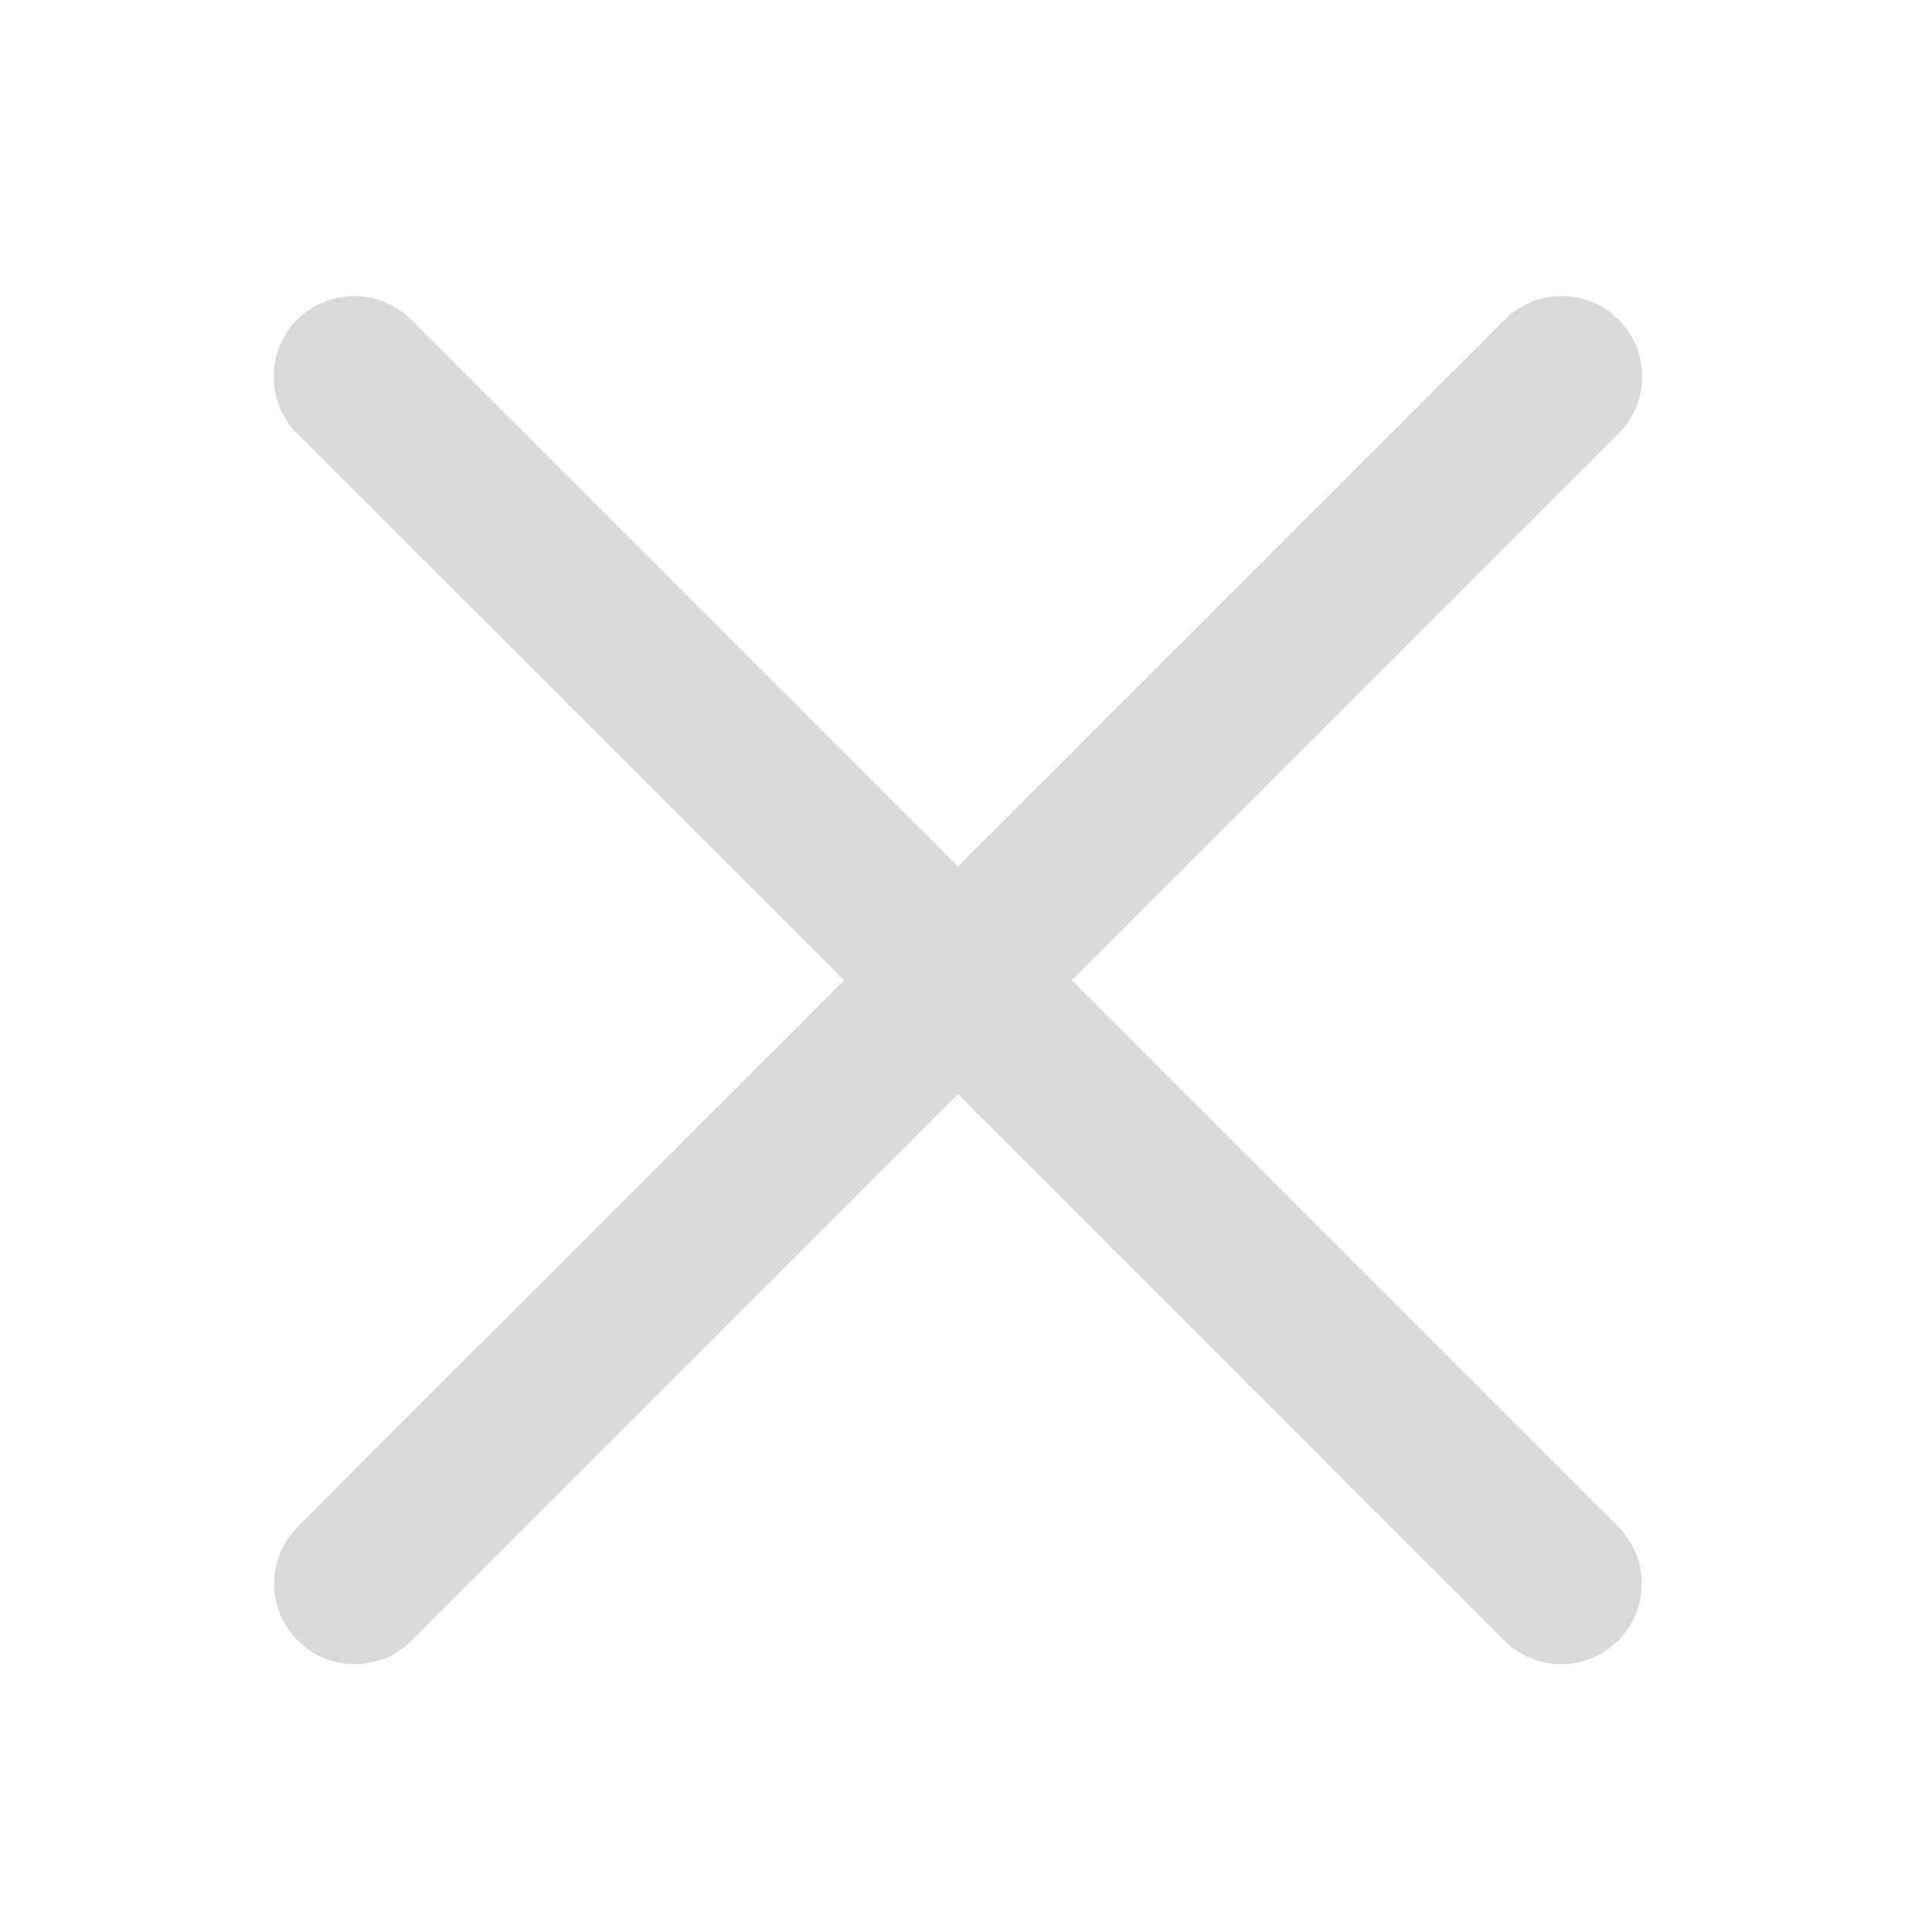
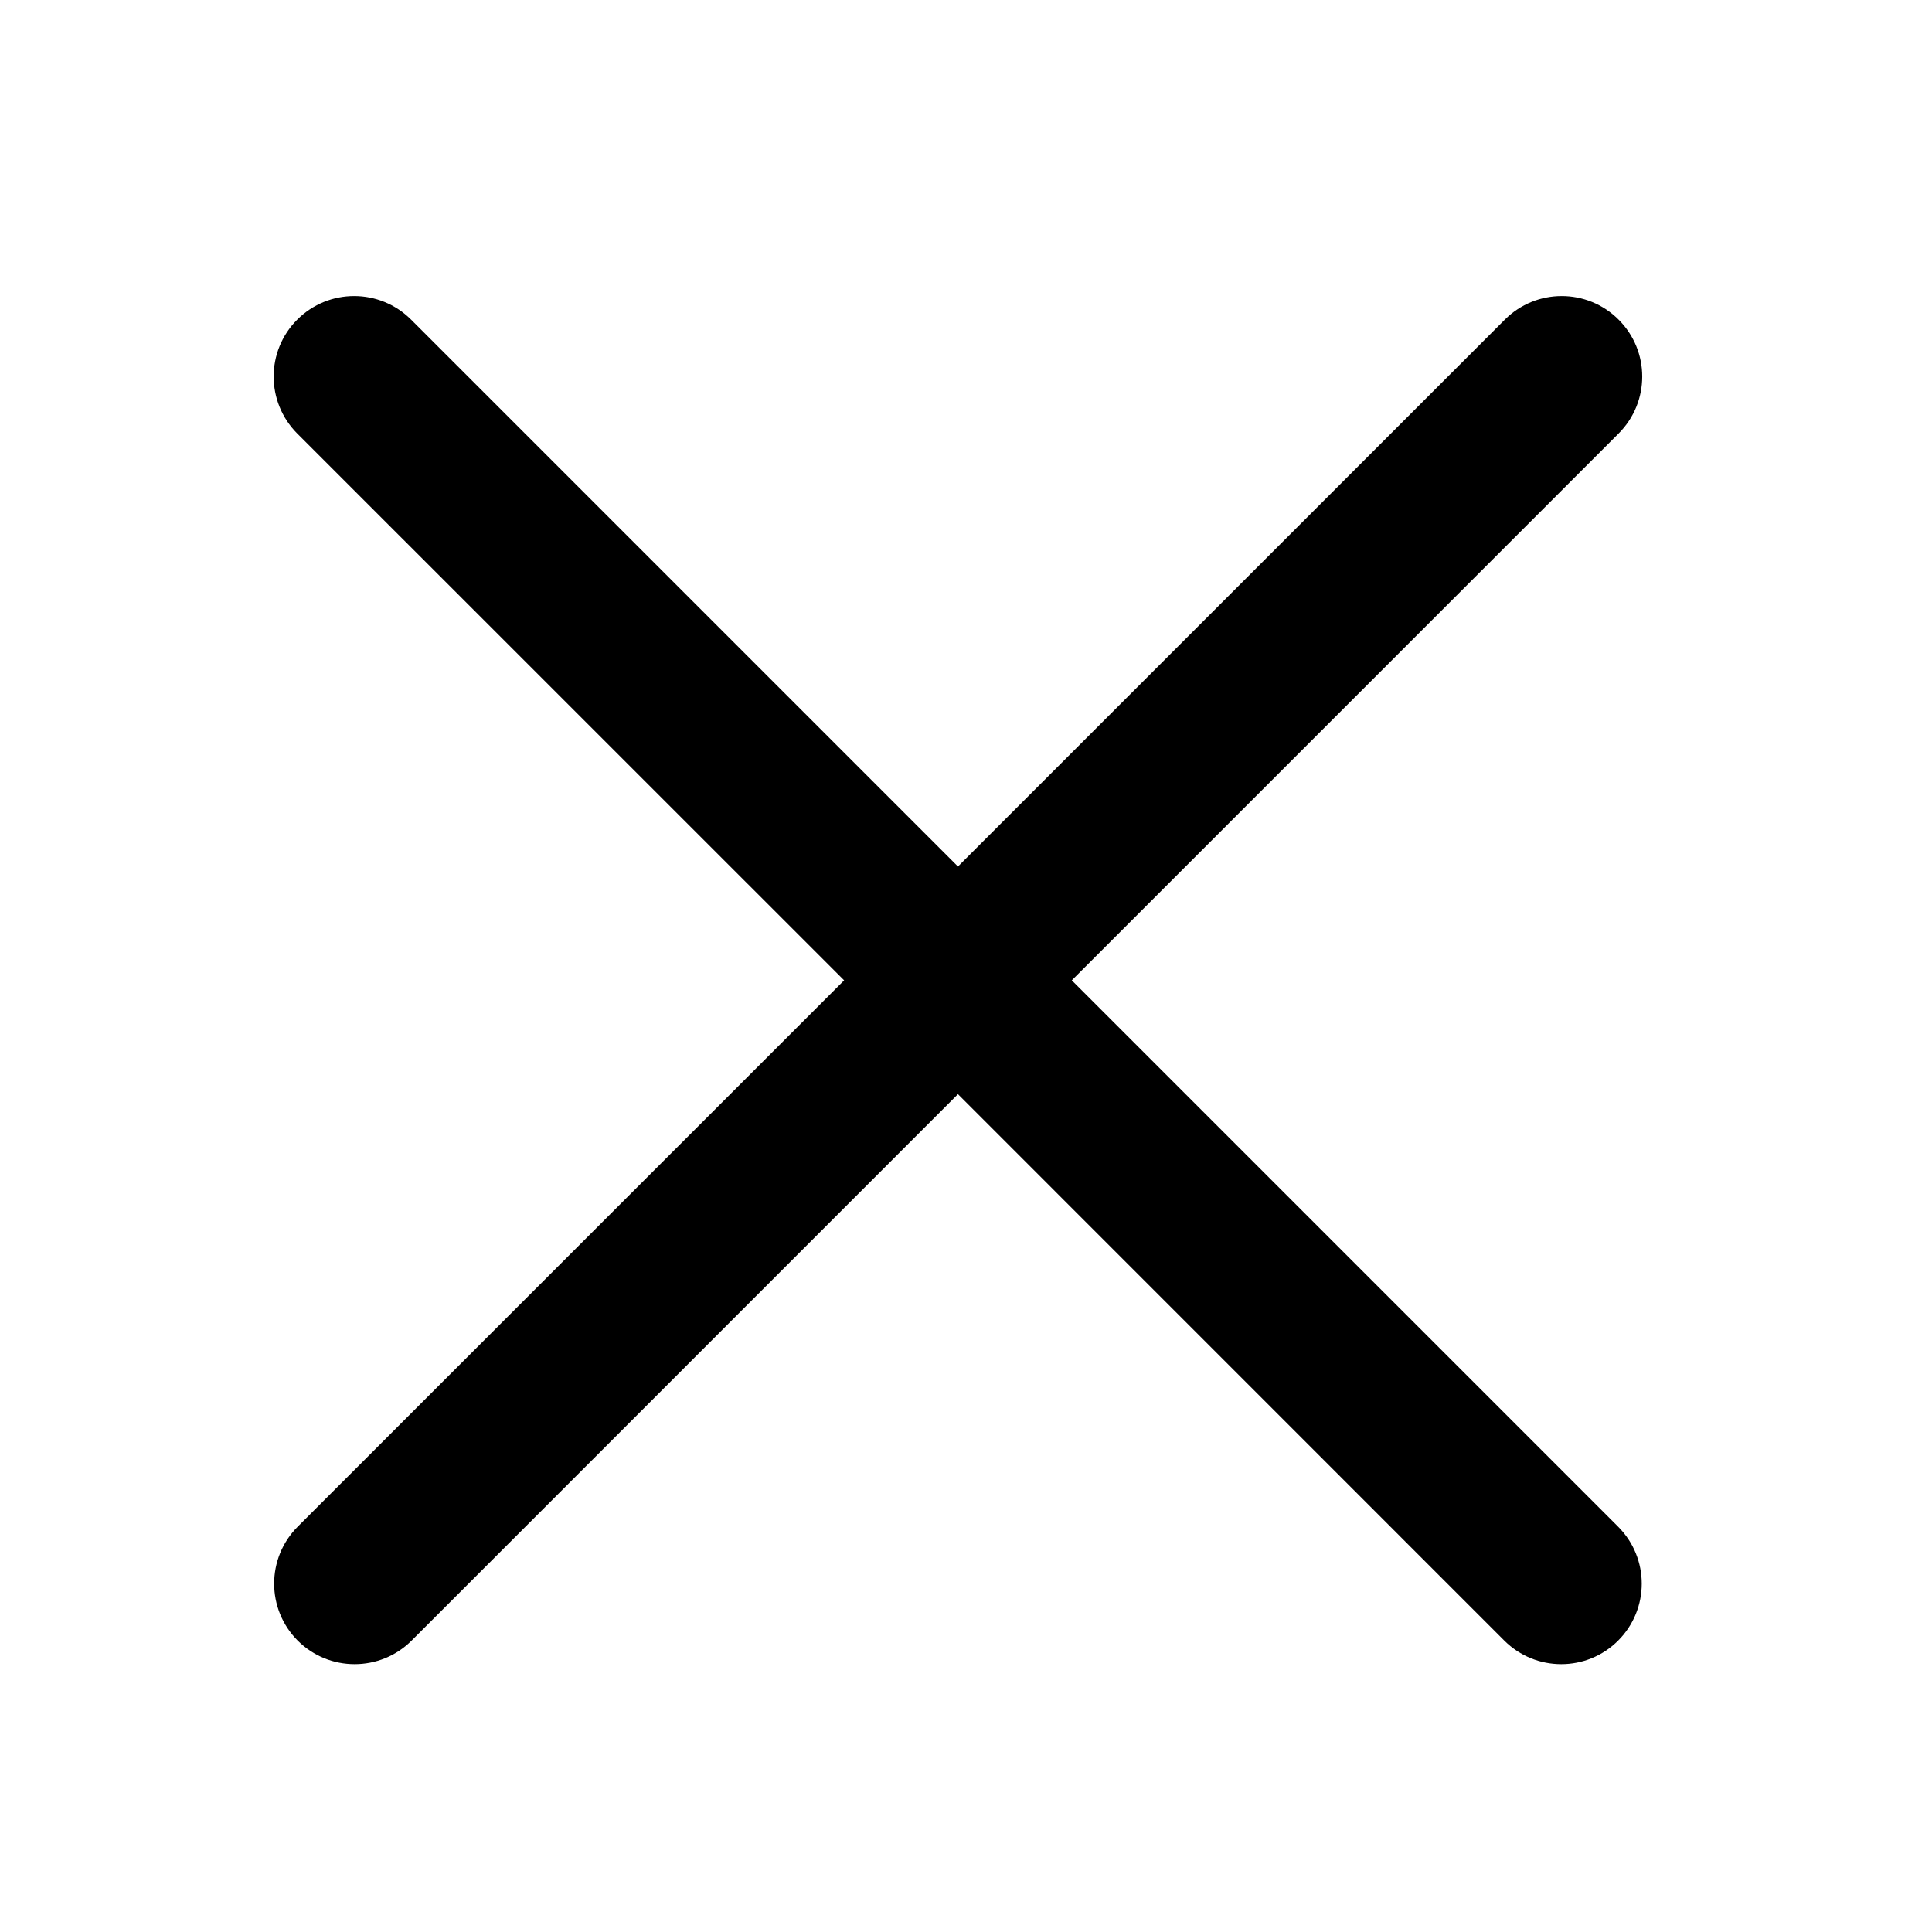
<svg xmlns="http://www.w3.org/2000/svg" width="24" height="24" viewBox="0 0 24 24" fill="none">
-   <path fill-rule="evenodd" clip-rule="evenodd" d="M5.107 3.971C4.716 3.58 4.083 3.58 3.692 3.971C3.302 4.361 3.302 4.994 3.692 5.385L10.486 12.178L3.698 18.965C3.308 19.356 3.308 19.989 3.698 20.38C4.089 20.77 4.722 20.77 5.113 20.38L11.9 13.592L18.687 20.38C19.078 20.77 19.711 20.77 20.101 20.38C20.492 19.989 20.492 19.356 20.101 18.965L13.314 12.178L20.107 5.385C20.498 4.994 20.498 4.361 20.107 3.971C19.717 3.58 19.084 3.58 18.693 3.971L11.9 10.764L5.107 3.971Z" fill="#D9D9D9" />
+   <path fill-rule="evenodd" clip-rule="evenodd" d="M5.107 3.971C4.716 3.58 4.083 3.58 3.692 3.971C3.302 4.361 3.302 4.994 3.692 5.385L10.486 12.178L3.698 18.965C3.308 19.356 3.308 19.989 3.698 20.38C4.089 20.77 4.722 20.77 5.113 20.38L11.9 13.592L18.687 20.38C19.078 20.77 19.711 20.77 20.101 20.38C20.492 19.989 20.492 19.356 20.101 18.965L13.314 12.178L20.107 5.385C20.498 4.994 20.498 4.361 20.107 3.971C19.717 3.58 19.084 3.58 18.693 3.971L11.9 10.764L5.107 3.971Z" fill="currentColor" />
</svg>
